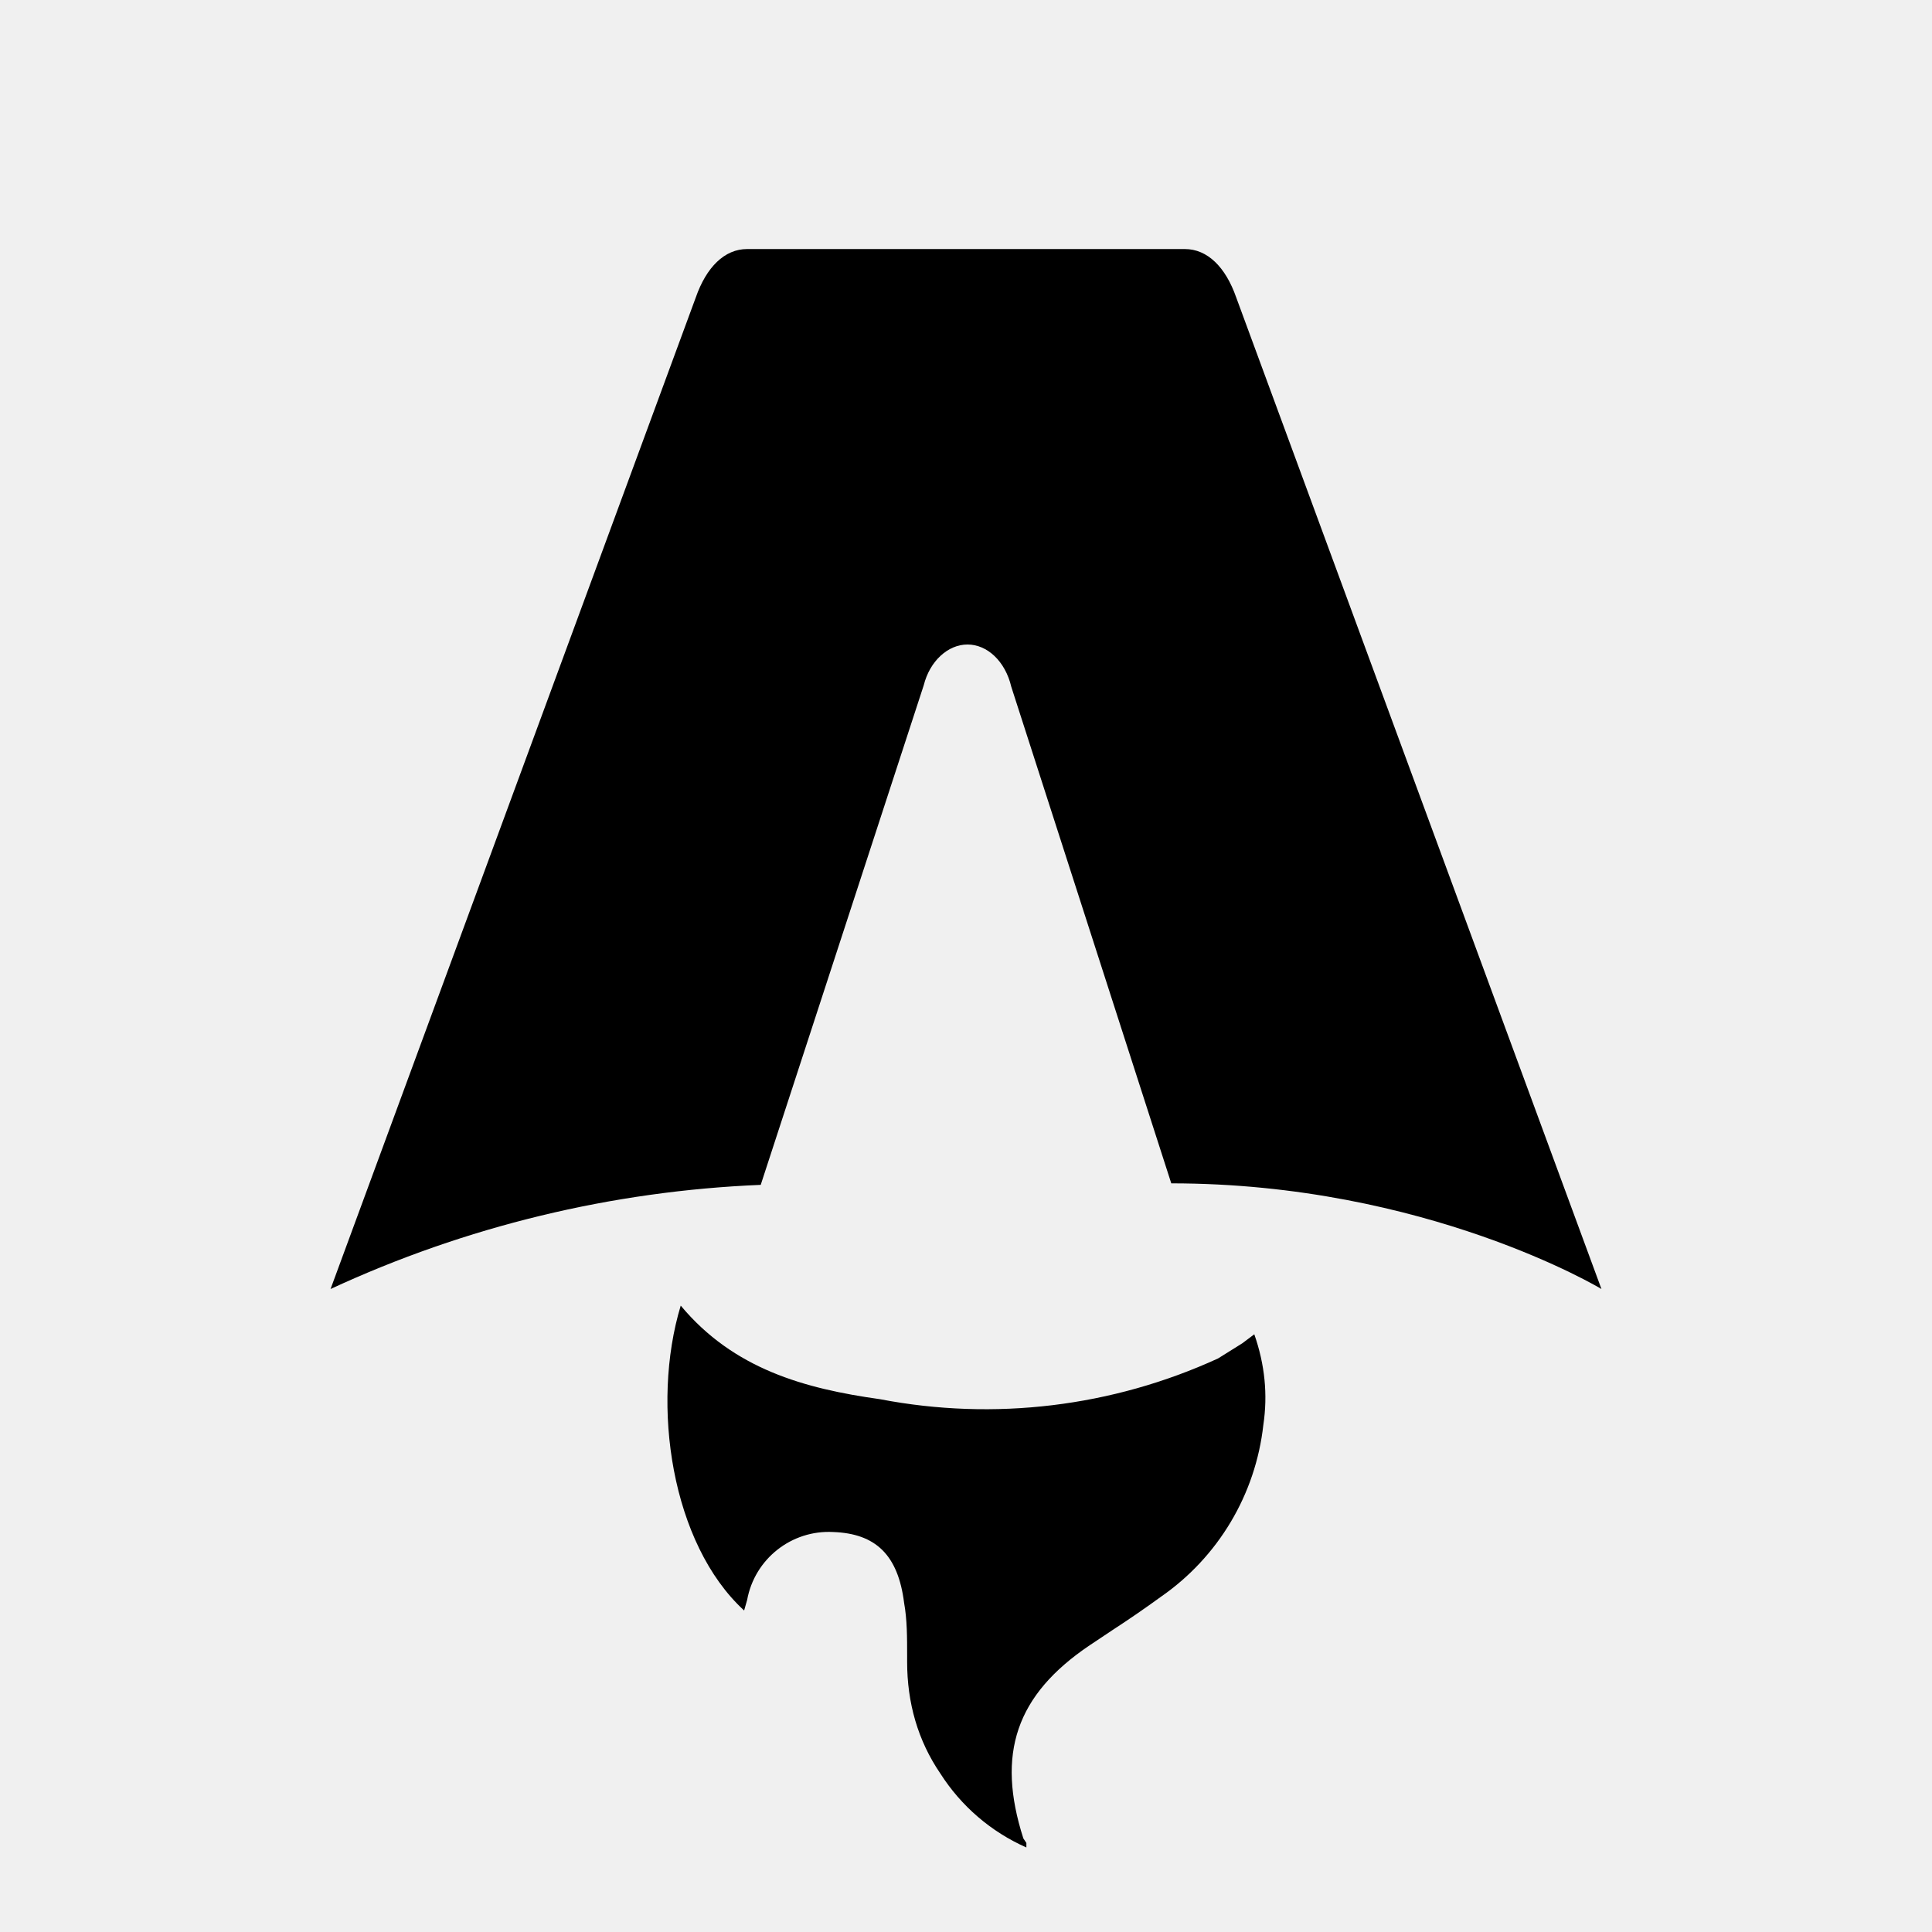
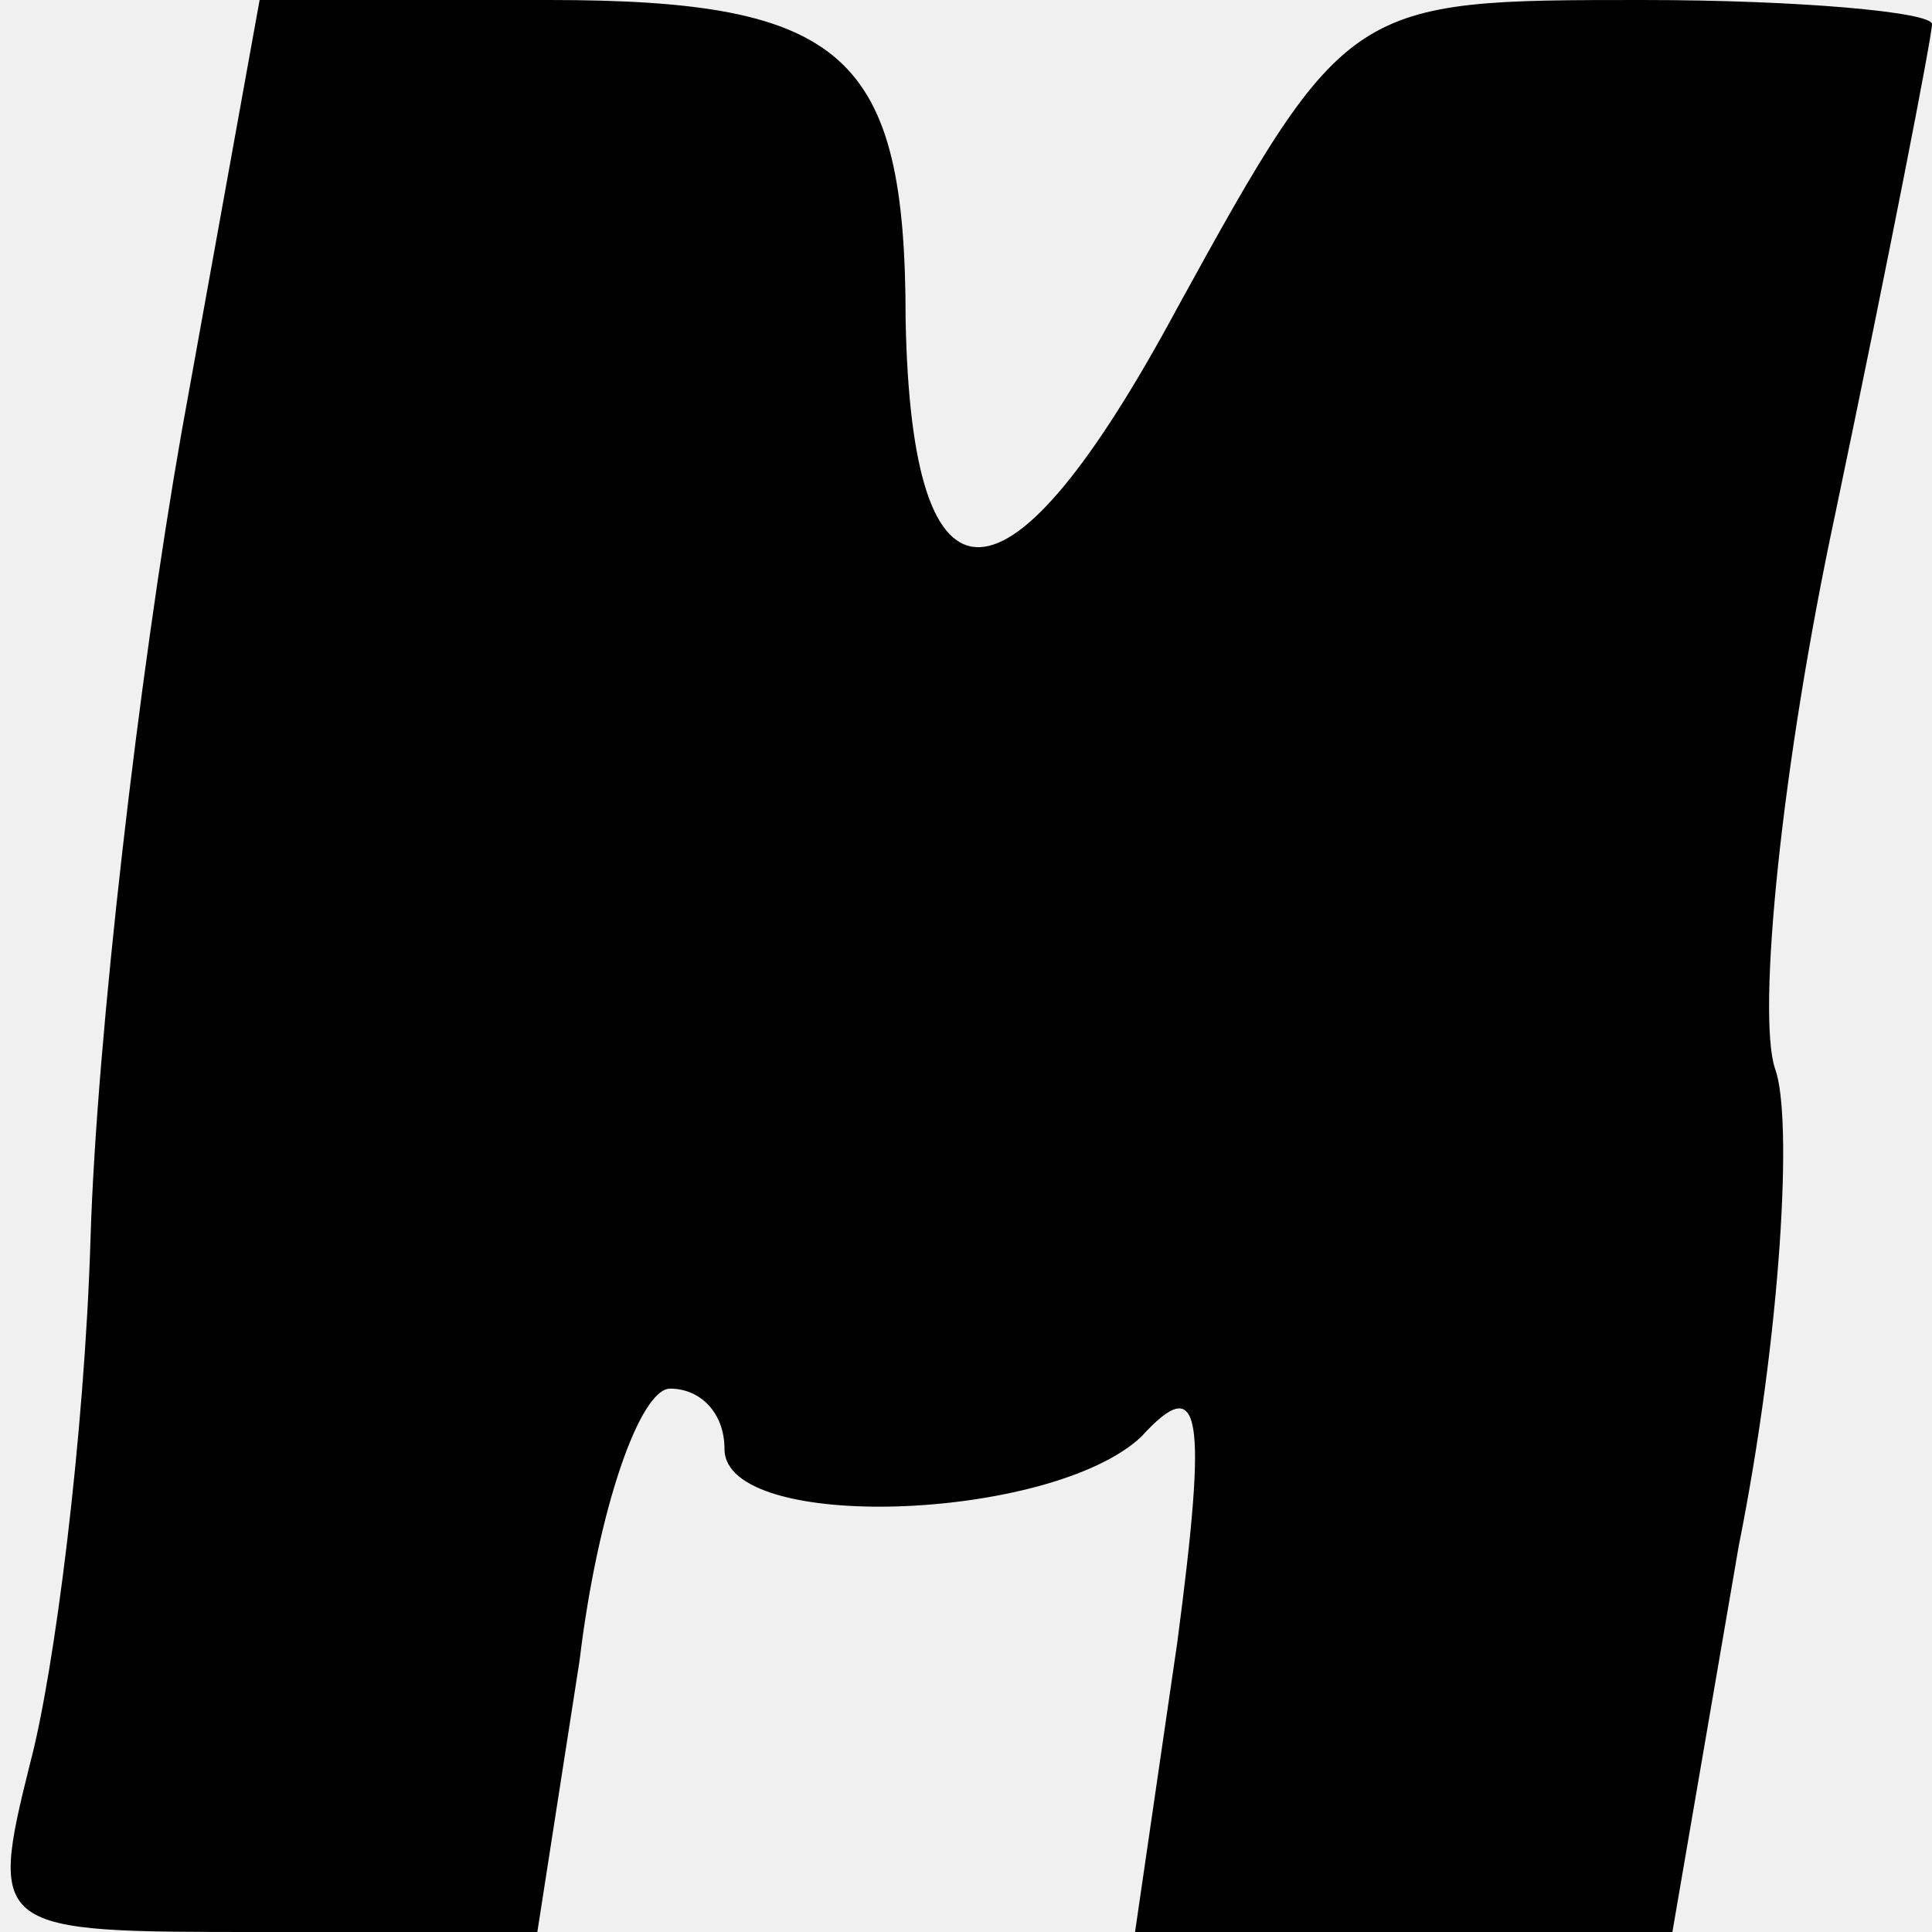
- <svg xmlns="http://www.w3.org/2000/svg" fill="none" viewBox="0 0 128 128">
-   <path d="M50.4 78.5a75.1 75.1 0 0 0-28.5 6.9l24.2-65.7c.7-2 1.9-3.2 3.4-3.2h29c1.5 0 2.7 1.2 3.4 3.2l24.2 65.7s-11.6-7-28.5-7L67 45.5c-.4-1.7-1.6-2.8-2.9-2.8-1.3 0-2.5 1.1-2.9 2.7L50.4 78.5Zm-1.1 28.2Zm-4.2-20.2c-2 6.6-.6 15.8 4.2 20.2a17.5 17.5 0 0 1 .2-.7 5.5 5.5 0 0 1 5.7-4.5c2.8.1 4.3 1.5 4.7 4.7.2 1.1.2 2.3.2 3.5v.4c0 2.7.7 5.2 2.2 7.4a13 13 0 0 0 5.7 4.9v-.3l-.2-.3c-1.8-5.6-.5-9.5 4.4-12.8l1.5-1a73 73 0 0 0 3.2-2.2 16 16 0 0 0 6.8-11.4c.3-2 .1-4-.6-6l-.8.6-1.6 1a37 37 0 0 1-22.4 2.7c-5-.7-9.7-2-13.2-6.2Z" />
-   <style>
-         path { fill: #000; }
-         @media (prefers-color-scheme: dark) {
-             path { fill: #FFF; }
-         }
-     </style>
+ <svg xmlns="http://www.w3.org/2000/svg" version="1.0" width="32pt" height="32pt" viewBox="0 0 32 32" preserveAspectRatio="xMidYMid meet">
+   <g transform="translate(0,32) scale(0.1,-0.1)" fill="#000000" stroke="none">
+     <path d="M30 248 c-7 -40 -14 -100 -15 -133 -1 -33 -6 -72 -10 -87 -7 -28 -6 -28 38 -28 l46 0 7 45 c3 25 10 45 15 45 5 0 9 -4 9 -10 0 -14 54 -12 69 2 10 11 11 4 6 -34 l-7 -48 44 0 45 0 11 64 c7 35 9 71 6 79 -3 9 1 50 10 92 9 43 16 79 16 81 0 2 -22 4 -48 4 -48 0 -49 0 -77 -51 -28 -52 -44 -53 -45 -2 0 44 -10 53 -59 53 l-48 0 -13 -72z" />
+   </g>
</svg>
